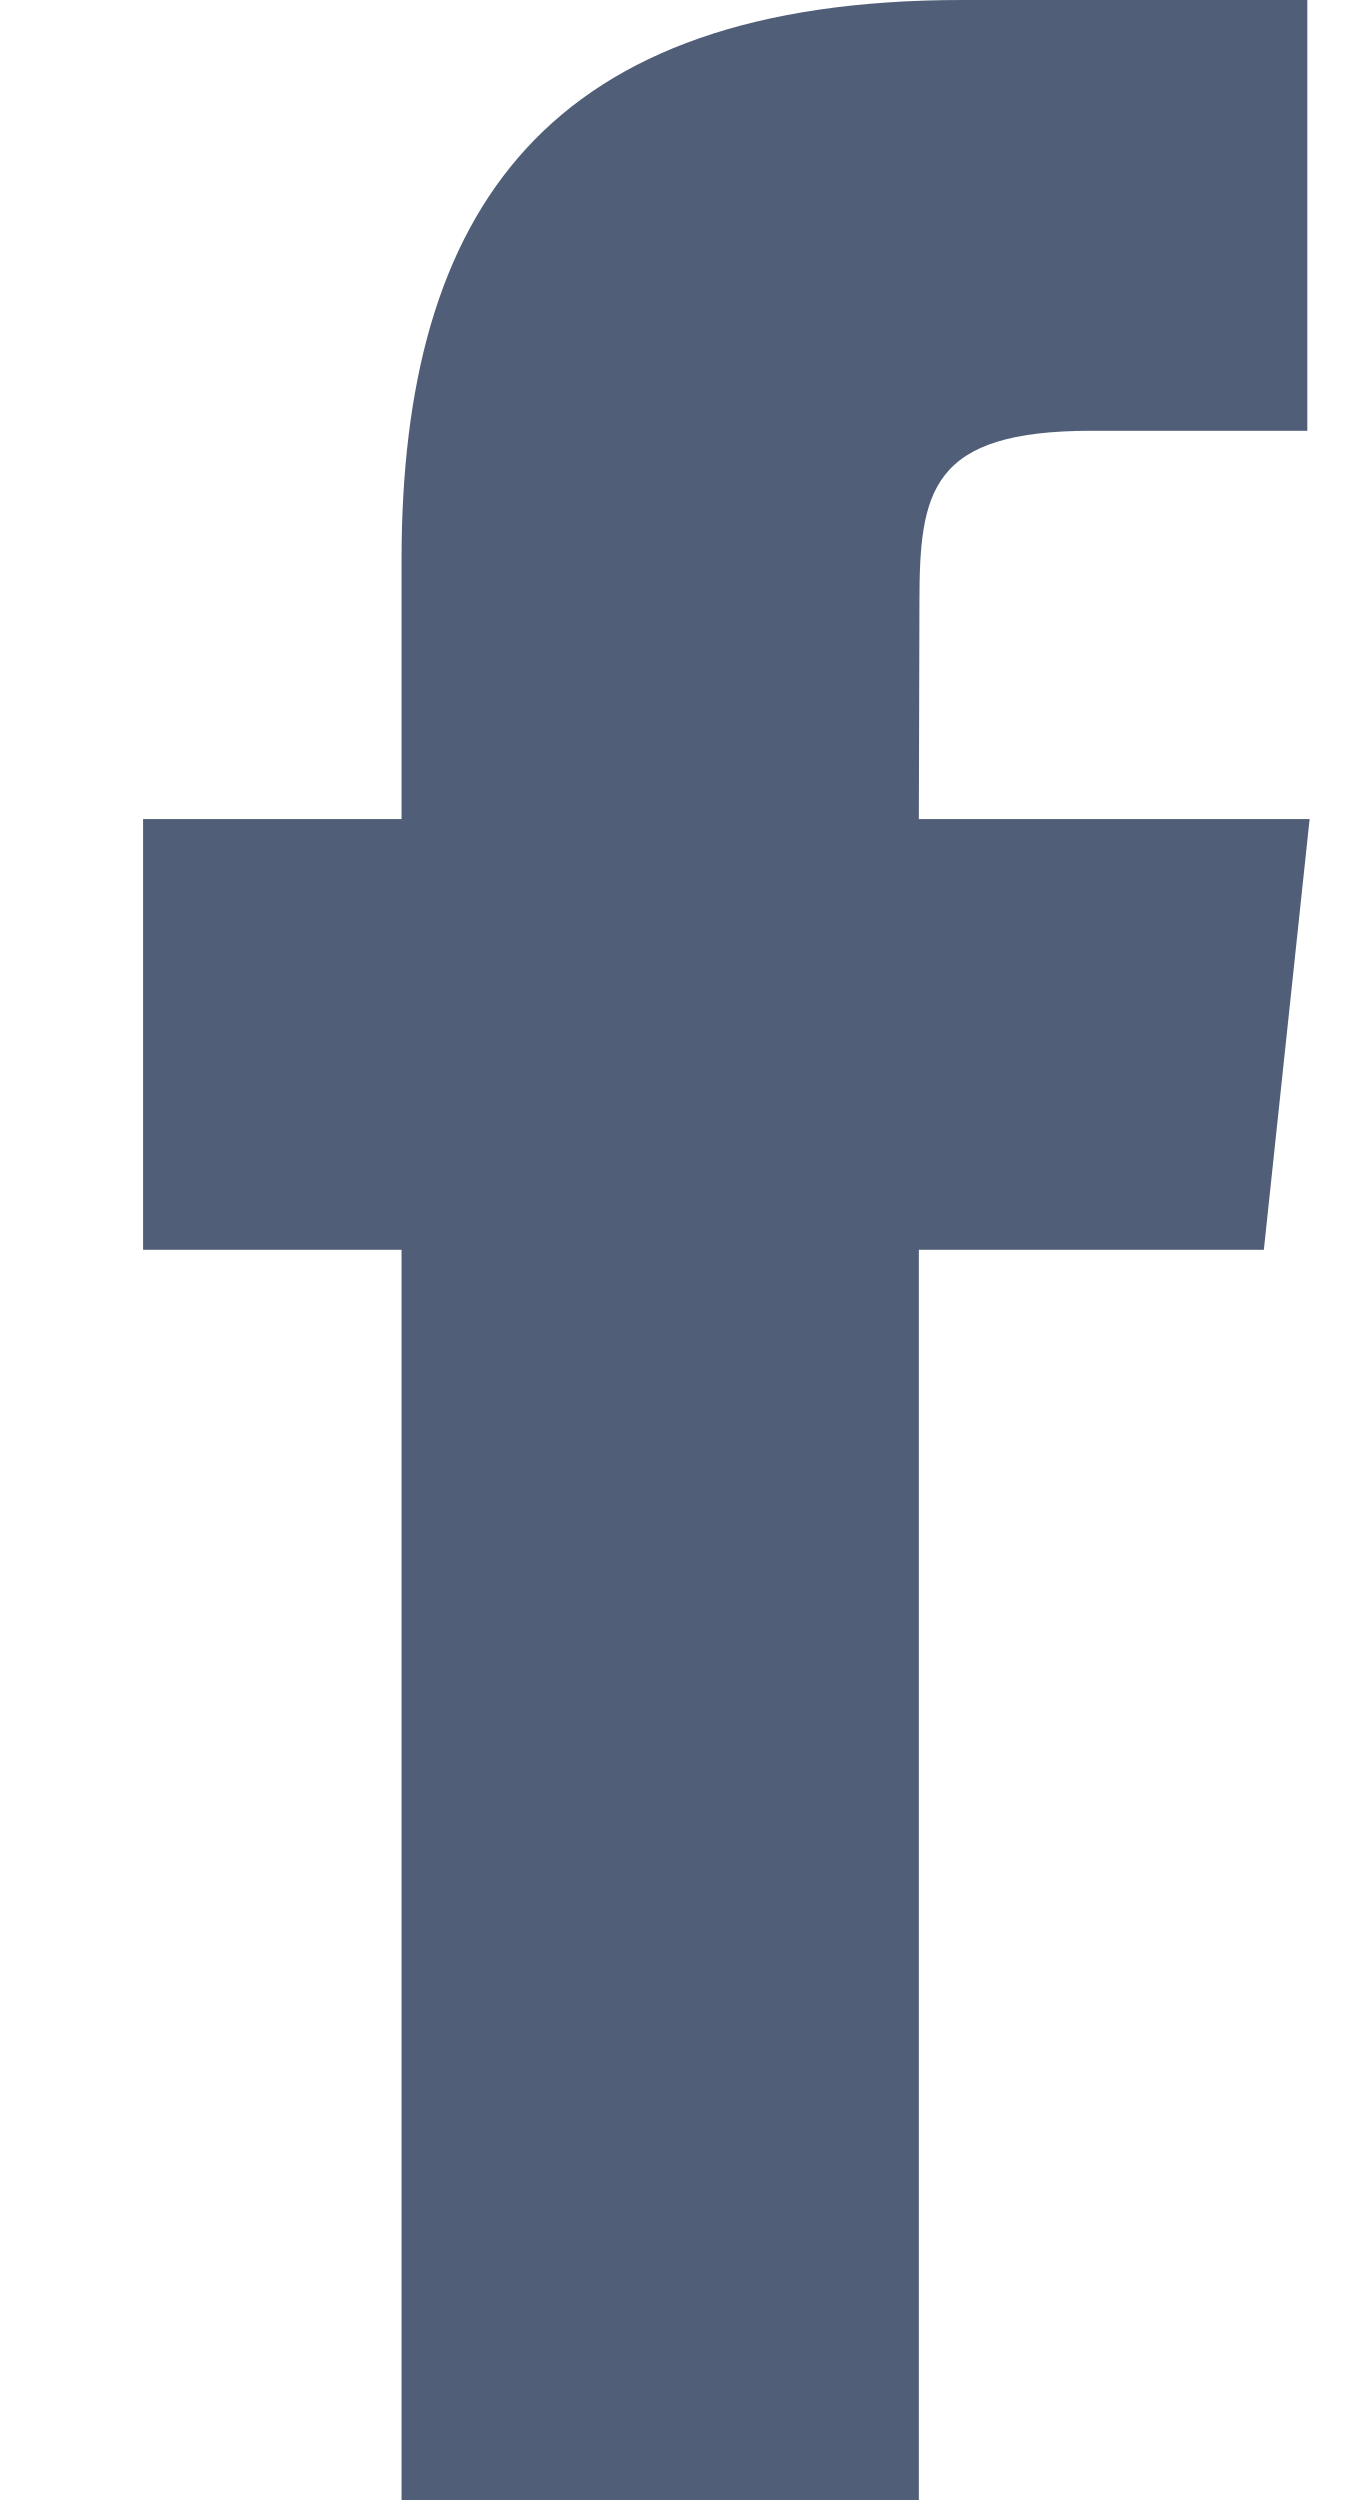
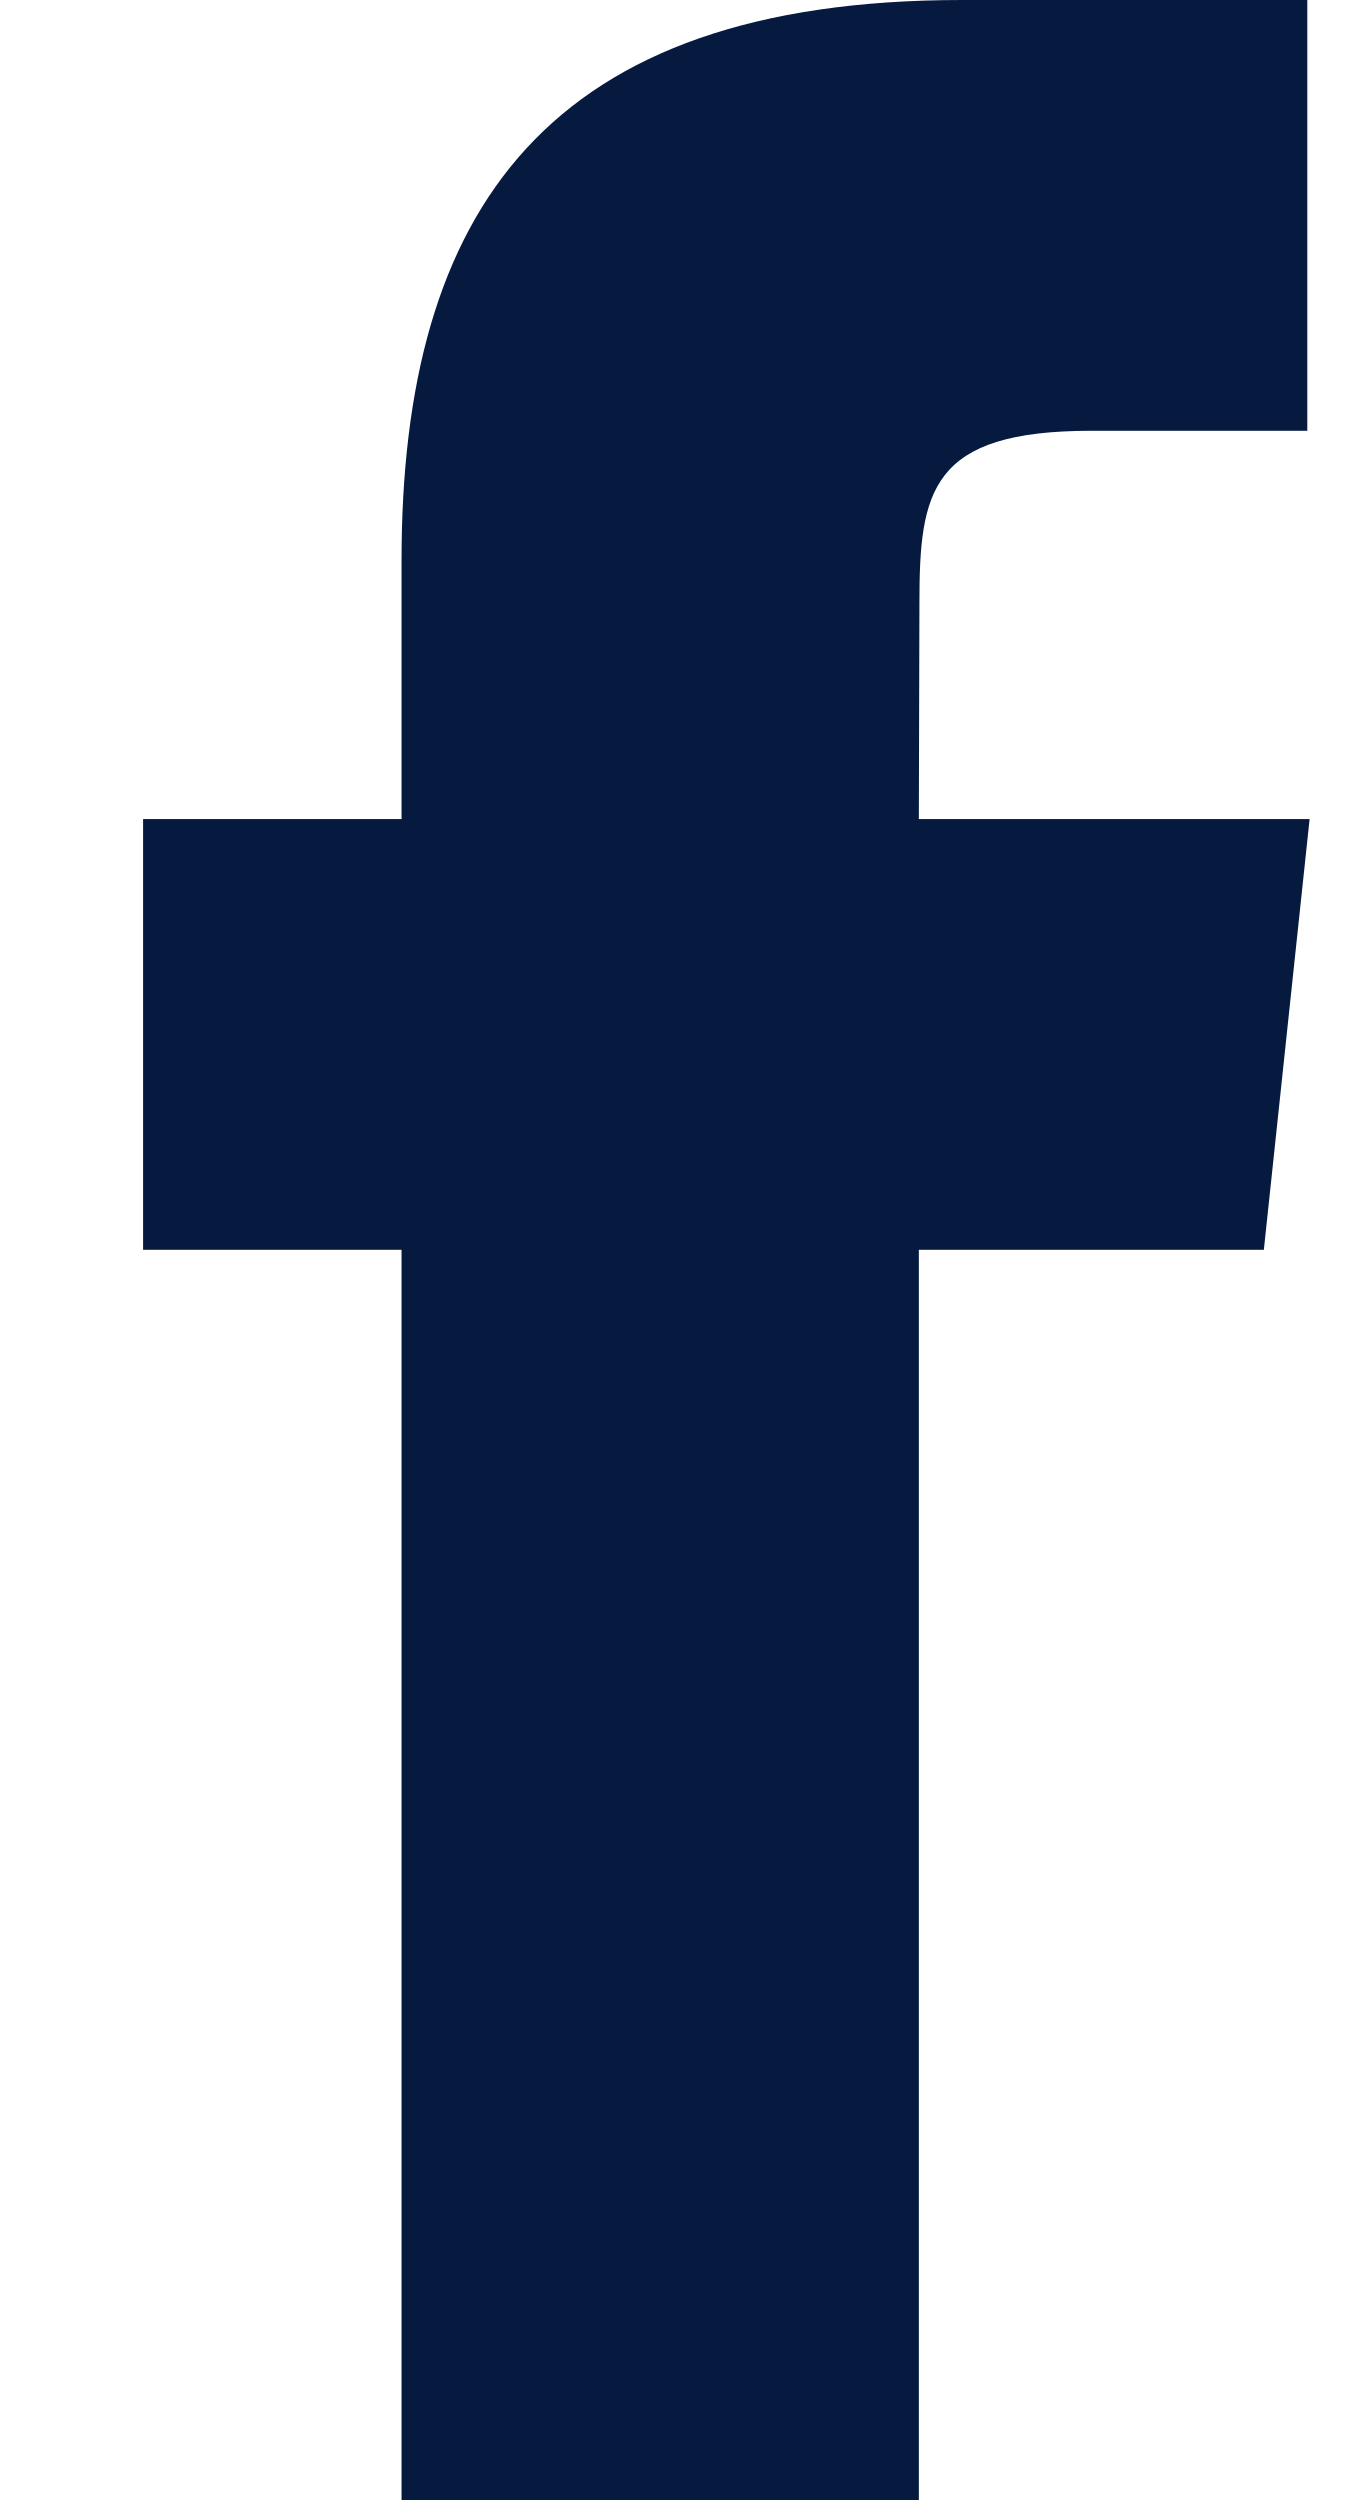
<svg xmlns="http://www.w3.org/2000/svg" width="7" height="13" viewBox="0 0 7 13" fill="none">
-   <path fill-rule="evenodd" clip-rule="evenodd" d="M4.778 13V6.499H6.572L6.81 4.259H4.778L4.781 3.138C4.781 2.554 4.836 2.24 5.676 2.24H6.798V0H5.003C2.847 0 2.088 1.087 2.088 2.914V4.259H0.744V6.499H2.088V13H4.778Z" fill="#061A40" fill-opacity="0.7" />
+   <path fill-rule="evenodd" clip-rule="evenodd" d="M4.778 13V6.499H6.572L6.81 4.259H4.778L4.781 3.138C4.781 2.554 4.836 2.24 5.676 2.24H6.798V0H5.003C2.847 0 2.088 1.087 2.088 2.914V4.259H0.744V6.499H2.088V13H4.778Z" fill="#061A40" fill-opacity="1" />
</svg>
